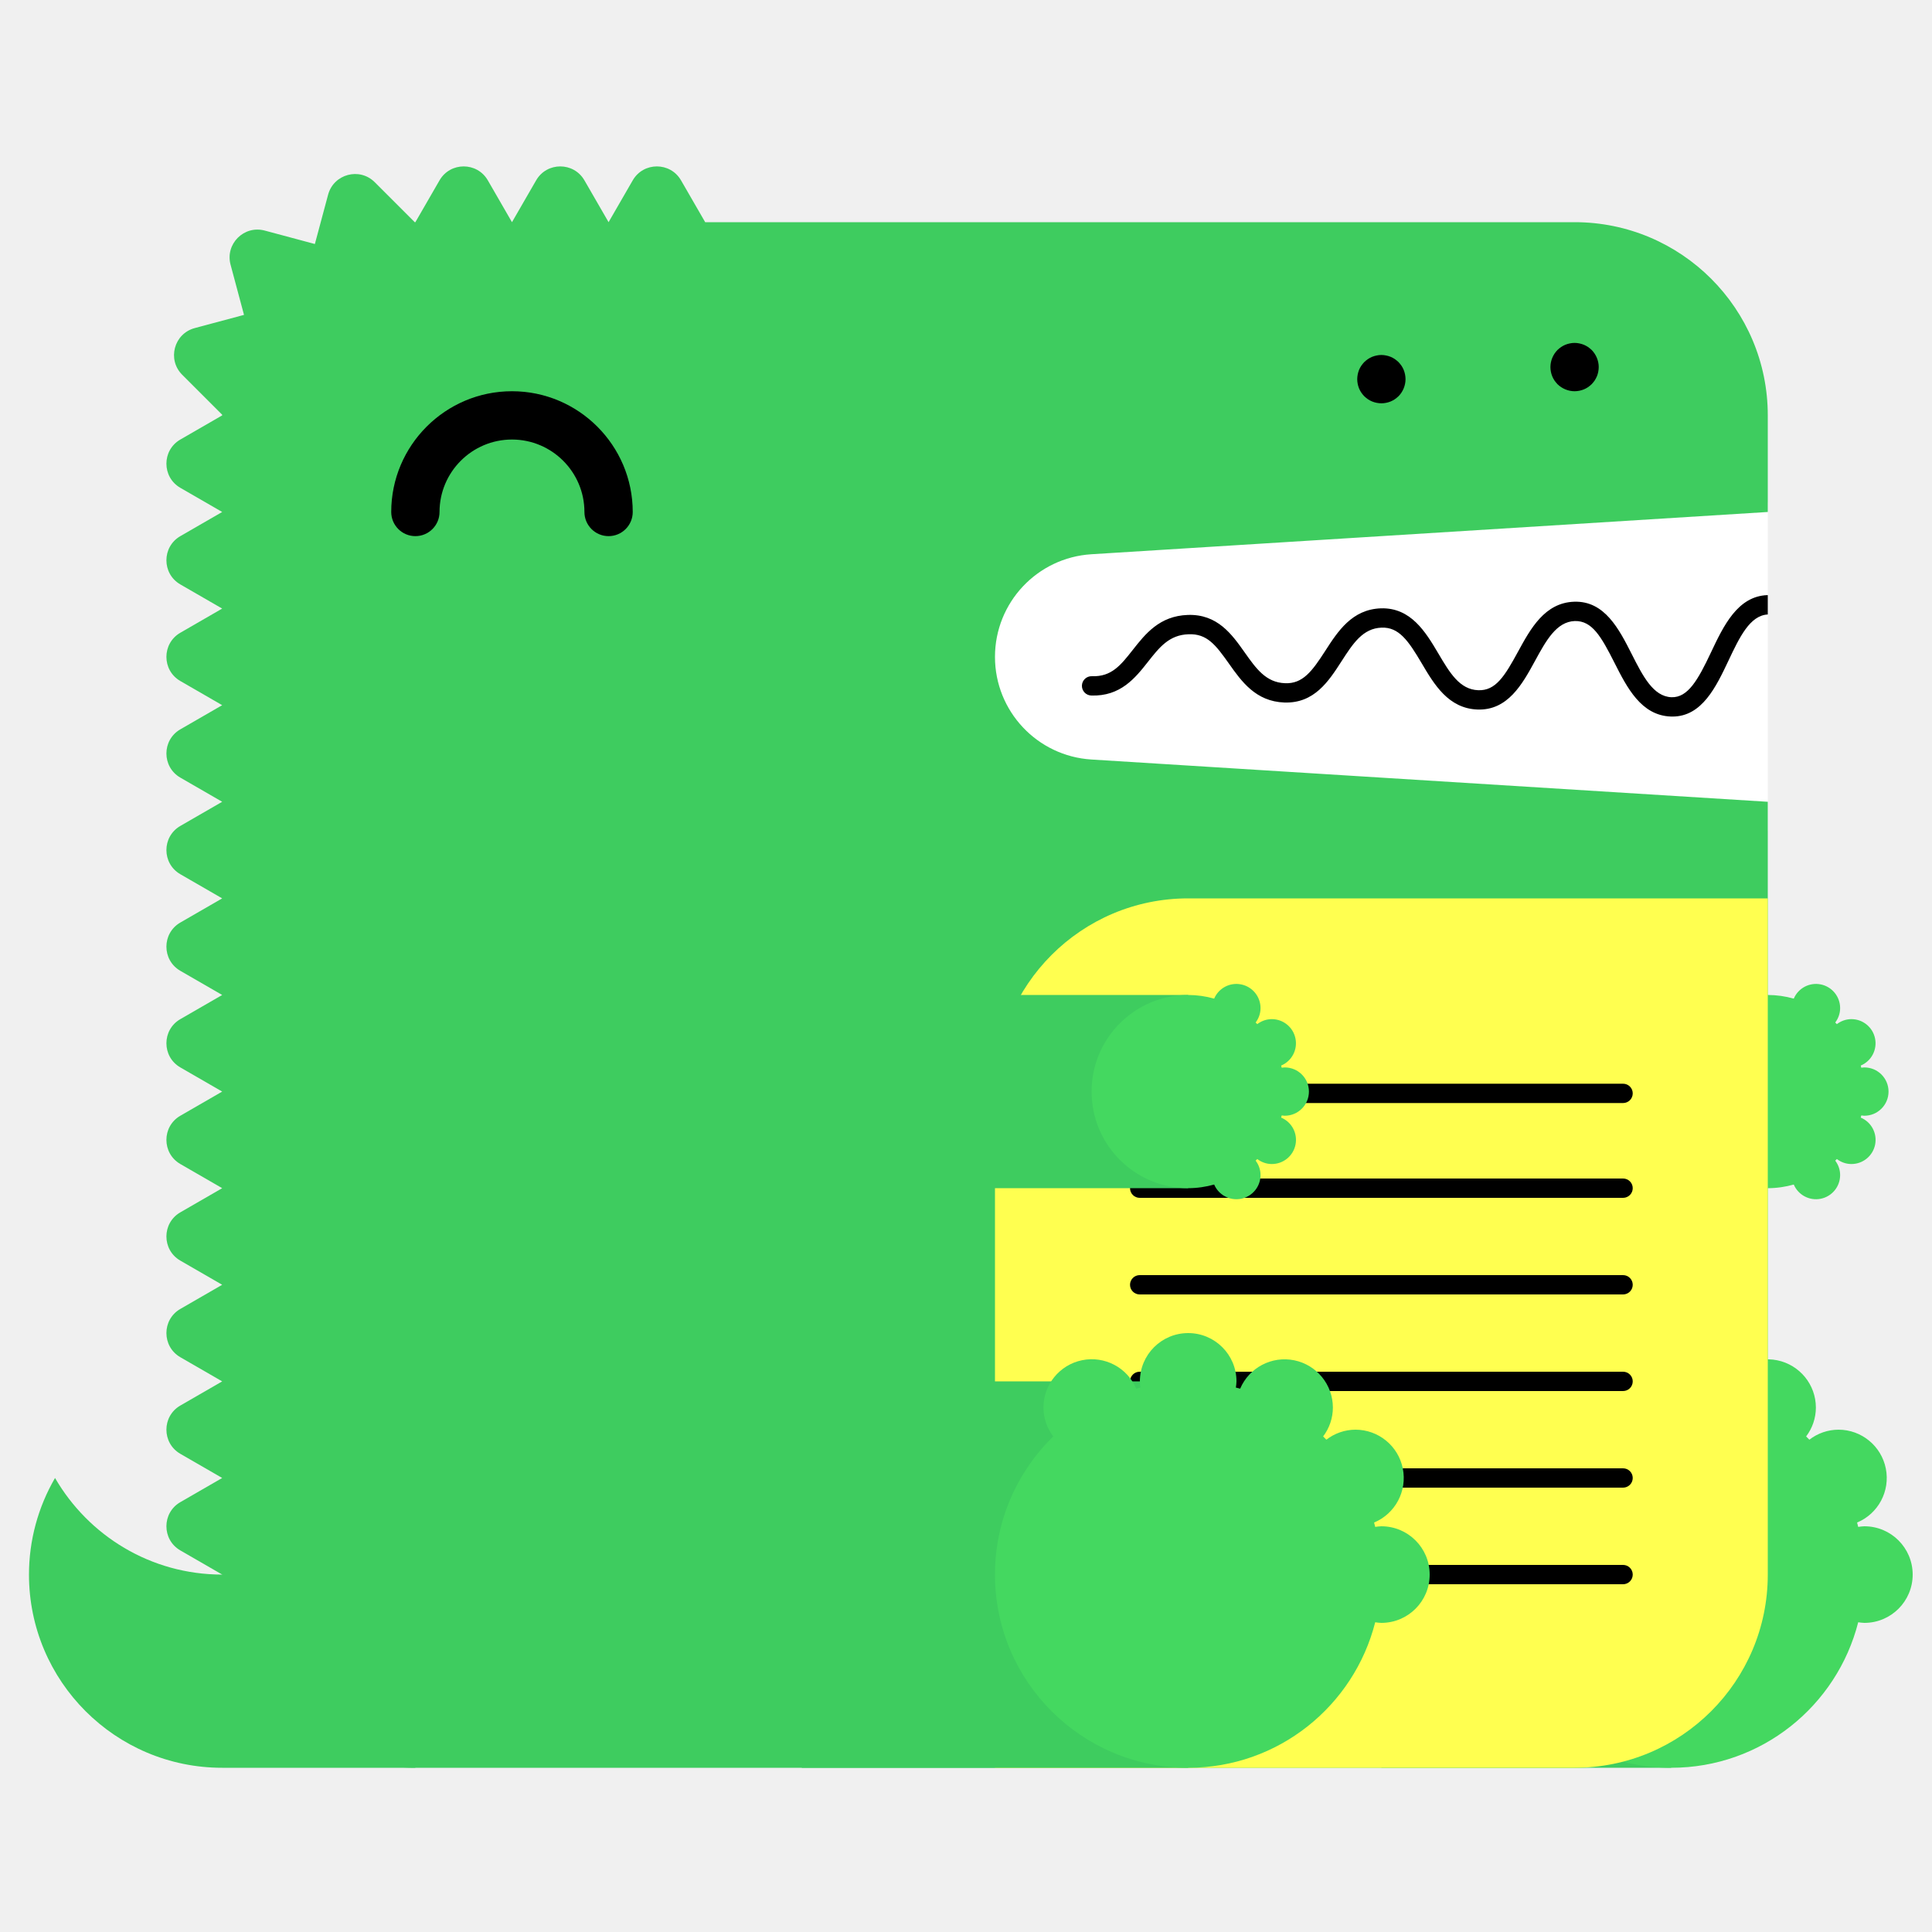
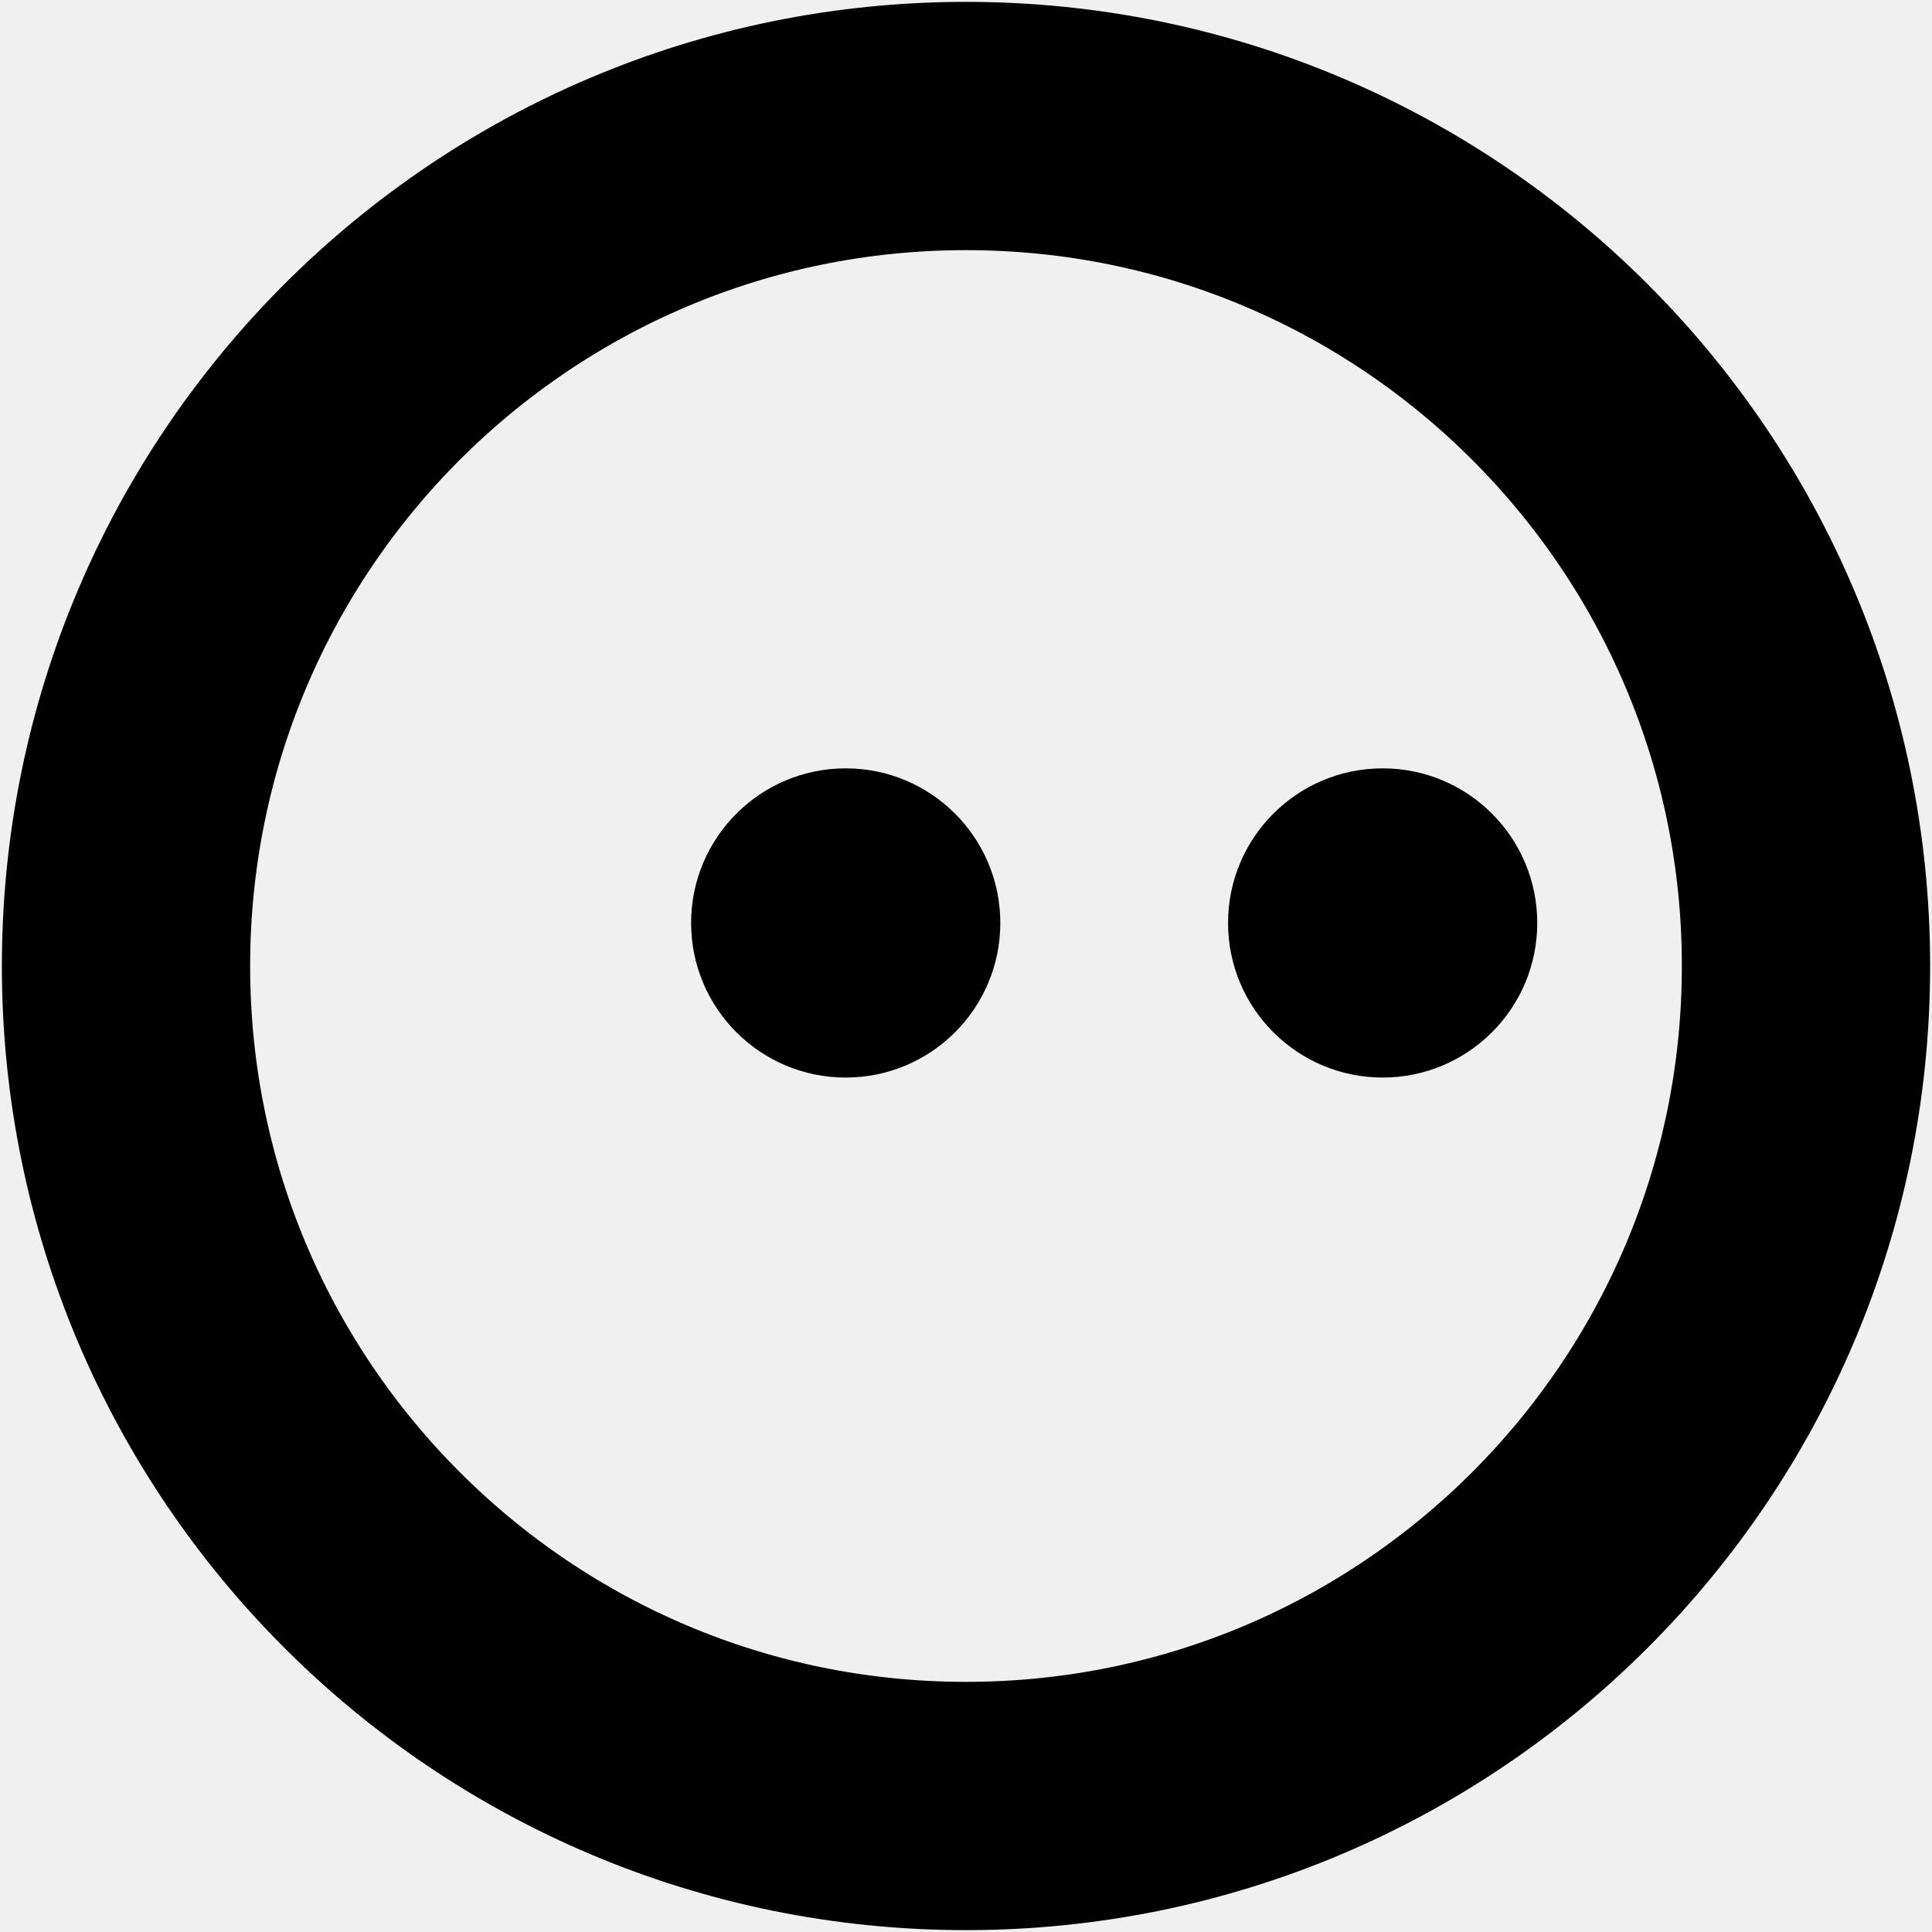
- <svg xmlns="http://www.w3.org/2000/svg" width="200" height="200" viewBox="0 0 200 200">
-   <g fill="none" fill-rule="evenodd">
-     <path fill="#FFF" d="M99 52h84v34H99z" />
-     <path d="M23 163c-7.398 0-13.843-4.027-17.303-10A19.886 19.886 0 0 0 3 163c0 11.046 8.954 20 20 20h20v-20H23z" fill="#3ECC5F" />
-     <path d="M112.98 57.376L183 53V43c0-11.046-8.954-20-20-20H73l-2.5-4.33c-1.112-1.925-3.889-1.925-5 0L63 23l-2.5-4.33c-1.111-1.925-3.889-1.925-5 0L53 23l-2.5-4.33c-1.111-1.925-3.889-1.925-5 0L43 23c-.022 0-.042.003-.065.003l-4.142-4.141c-1.57-1.571-4.252-.853-4.828 1.294l-1.369 5.104-5.192-1.392c-2.148-.575-4.111 1.389-3.535 3.536l1.39 5.193-5.102 1.367c-2.148.576-2.867 3.259-1.296 4.83l4.142 4.142c0 .021-.003.042-.003.064l-4.33 2.5c-1.925 1.111-1.925 3.889 0 5L23 53l-4.33 2.5c-1.925 1.111-1.925 3.889 0 5L23 63l-4.33 2.5c-1.925 1.111-1.925 3.889 0 5L23 73l-4.33 2.5c-1.925 1.111-1.925 3.889 0 5L23 83l-4.33 2.5c-1.925 1.111-1.925 3.889 0 5L23 93l-4.33 2.5c-1.925 1.111-1.925 3.889 0 5L23 103l-4.33 2.5c-1.925 1.111-1.925 3.889 0 5L23 113l-4.33 2.5c-1.925 1.111-1.925 3.889 0 5L23 123l-4.33 2.5c-1.925 1.111-1.925 3.889 0 5L23 133l-4.33 2.5c-1.925 1.111-1.925 3.889 0 5L23 143l-4.33 2.5c-1.925 1.111-1.925 3.889 0 5L23 153l-4.33 2.5c-1.925 1.111-1.925 3.889 0 5L23 163c0 11.046 8.954 20 20 20h120c11.046 0 20-8.954 20-20V83l-70.02-4.376A10.645 10.645 0 0 1 103 68c0-5.621 4.37-10.273 9.98-10.624" fill="#3ECC5F" />
-     <path fill="#3ECC5F" d="M143 183h30v-40h-30z" />
-     <path d="M193 158c-.219 0-.428.037-.639.064-.038-.15-.074-.301-.116-.451A5 5 0 0 0 190.32 148a4.96 4.96 0 0 0-3.016 1.036 26.531 26.531 0 0 0-.335-.336 4.955 4.955 0 0 0 1.011-2.987 5 5 0 0 0-9.599-1.959c-.148-.042-.297-.077-.445-.115.027-.211.064-.42.064-.639a5 5 0 0 0-5-5 5 5 0 0 0-5 5c0 .219.037.428.064.639-.148.038-.297.073-.445.115a4.998 4.998 0 0 0-9.599 1.959c0 1.125.384 2.151 1.011 2.987-3.717 3.632-6.031 8.693-6.031 14.3 0 11.046 8.954 20 20 20 9.339 0 17.16-6.41 19.361-15.064.211.027.42.064.639.064a5 5 0 0 0 5-5 5 5 0 0 0-5-5" fill="#44D860" />
-     <path fill="#3ECC5F" d="M153 123h30v-20h-30z" />
-     <path d="M193 115.5a2.5 2.5 0 1 0 0-5c-.109 0-.214.019-.319.032-.02-.075-.037-.15-.058-.225a2.501 2.501 0 0 0-.963-4.807c-.569 0-1.088.197-1.508.518a6.653 6.653 0 0 0-.168-.168c.314-.417.506-.931.506-1.494a2.5 2.5 0 0 0-4.8-.979A9.987 9.987 0 0 0 183 103c-5.522 0-10 4.478-10 10s4.478 10 10 10c.934 0 1.833-.138 2.69-.377a2.5 2.5 0 0 0 4.8-.979c0-.563-.192-1.077-.506-1.494.057-.055.113-.111.168-.168.42.321.939.518 1.508.518a2.5 2.5 0 0 0 .963-4.807c.021-.074.038-.15.058-.225.105.013.21.032.319.032" fill="#44D860" />
-     <path d="M63 55.5a2.5 2.5 0 0 1-2.5-2.5c0-4.136-3.364-7.5-7.5-7.5s-7.5 3.364-7.5 7.5a2.5 2.5 0 1 1-5 0c0-6.893 5.607-12.5 12.5-12.5S65.5 46.107 65.5 53a2.5 2.5 0 0 1-2.5 2.5" fill="#000" />
-     <path d="M103 183h60c11.046 0 20-8.954 20-20V93h-60c-11.046 0-20 8.954-20 20v70z" fill="#FFFF50" />
-     <path d="M168.02 124h-50.04a1 1 0 1 1 0-2h50.04a1 1 0 1 1 0 2m0 20h-50.04a1 1 0 1 1 0-2h50.04a1 1 0 1 1 0 2m0 20h-50.04a1 1 0 1 1 0-2h50.04a1 1 0 1 1 0 2m0-49.814h-50.04a1 1 0 1 1 0-2h50.04a1 1 0 1 1 0 2m0 19.814h-50.04a1 1 0 1 1 0-2h50.04a1 1 0 1 1 0 2m0 20h-50.04a1 1 0 1 1 0-2h50.04a1 1 0 1 1 0 2M183 61.611c-.012 0-.022-.006-.034-.005-3.09.105-4.552 3.196-5.842 5.923-1.346 2.85-2.387 4.703-4.093 4.647-1.889-.068-2.969-2.202-4.113-4.46-1.314-2.594-2.814-5.536-5.963-5.426-3.046.104-4.513 2.794-5.807 5.167-1.377 2.528-2.314 4.065-4.121 3.994-1.927-.07-2.951-1.805-4.136-3.813-1.321-2.236-2.848-4.75-5.936-4.664-2.994.103-4.465 2.385-5.763 4.4-1.373 2.13-2.335 3.428-4.165 3.351-1.973-.07-2.992-1.51-4.171-3.177-1.324-1.873-2.816-3.993-5.895-3.89-2.928.1-4.399 1.97-5.696 3.618-1.232 1.564-2.194 2.802-4.229 2.724a1 1 0 0 0-.072 2c3.017.101 4.545-1.8 5.872-3.487 1.177-1.496 2.193-2.787 4.193-2.855 1.926-.082 2.829 1.115 4.195 3.045 1.297 1.834 2.769 3.914 5.731 4.021 3.103.104 4.596-2.215 5.918-4.267 1.182-1.834 2.202-3.417 4.15-3.484 1.793-.067 2.769 1.35 4.145 3.681 1.297 2.197 2.766 4.686 5.787 4.796 3.125.108 4.634-2.62 5.949-5.035 1.139-2.088 2.214-4.06 4.119-4.126 1.793-.042 2.728 1.595 4.111 4.33 1.292 2.553 2.757 5.445 5.825 5.556l.169.003c3.064 0 4.518-3.075 5.805-5.794 1.139-2.41 2.217-4.68 4.067-4.773v-2z" fill="#000" />
-     <path fill="#3ECC5F" d="M83 183h40v-40H83z" />
-     <path d="M143 158c-.219 0-.428.037-.639.064-.038-.15-.074-.301-.116-.451A5 5 0 0 0 140.32 148a4.96 4.96 0 0 0-3.016 1.036 26.531 26.531 0 0 0-.335-.336 4.955 4.955 0 0 0 1.011-2.987 5 5 0 0 0-9.599-1.959c-.148-.042-.297-.077-.445-.115.027-.211.064-.42.064-.639a5 5 0 0 0-5-5 5 5 0 0 0-5 5c0 .219.037.428.064.639-.148.038-.297.073-.445.115a4.998 4.998 0 0 0-9.599 1.959c0 1.125.384 2.151 1.011 2.987-3.717 3.632-6.031 8.693-6.031 14.3 0 11.046 8.954 20 20 20 9.339 0 17.16-6.41 19.361-15.064.211.027.42.064.639.064a5 5 0 0 0 5-5 5 5 0 0 0-5-5" fill="#44D860" />
-     <path fill="#3ECC5F" d="M83 123h40v-20H83z" />
-     <path d="M133 115.5a2.5 2.5 0 1 0 0-5c-.109 0-.214.019-.319.032-.02-.075-.037-.15-.058-.225a2.501 2.501 0 0 0-.963-4.807c-.569 0-1.088.197-1.508.518a6.653 6.653 0 0 0-.168-.168c.314-.417.506-.931.506-1.494a2.5 2.5 0 0 0-4.8-.979A9.987 9.987 0 0 0 123 103c-5.522 0-10 4.478-10 10s4.478 10 10 10c.934 0 1.833-.138 2.69-.377a2.5 2.5 0 0 0 4.8-.979c0-.563-.192-1.077-.506-1.494.057-.055.113-.111.168-.168.42.321.939.518 1.508.518a2.5 2.5 0 0 0 .963-4.807c.021-.074.038-.15.058-.225.105.013.21.032.319.032" fill="#44D860" />
-     <path d="M143 41.75c-.16 0-.33-.02-.49-.05a2.52 2.52 0 0 1-.47-.14c-.15-.06-.29-.14-.431-.23-.13-.09-.259-.2-.38-.31-.109-.12-.219-.24-.309-.38s-.17-.28-.231-.43a2.619 2.619 0 0 1-.189-.96c0-.16.02-.33.05-.49.03-.16.08-.31.139-.47.061-.15.141-.29.231-.43.09-.13.2-.26.309-.38.121-.11.25-.22.38-.31.141-.09.281-.17.431-.23.149-.06.31-.11.47-.14.32-.07.65-.07.98 0 .159.03.32.08.47.14.149.06.29.14.43.23.13.09.259.2.38.31.11.12.22.25.31.38.09.14.17.28.23.43.06.16.11.31.14.47.029.16.05.33.05.49 0 .66-.271 1.31-.73 1.77-.121.11-.25.22-.38.31-.14.09-.281.17-.43.23a2.565 2.565 0 0 1-.96.19m20-1.25c-.66 0-1.3-.27-1.771-.73a3.802 3.802 0 0 1-.309-.38c-.09-.14-.17-.28-.231-.43a2.619 2.619 0 0 1-.189-.96c0-.66.27-1.3.729-1.77.121-.11.25-.22.38-.31.141-.09.281-.17.431-.23.149-.06.31-.11.47-.14.32-.07.66-.07.98 0 .159.03.32.08.47.14.149.06.29.14.43.23.13.09.259.2.38.31.459.47.73 1.11.73 1.77 0 .16-.021.33-.05.49-.03.16-.08.32-.14.47-.07.15-.14.29-.23.43-.09.13-.2.26-.31.38-.121.11-.25.22-.38.31-.14.09-.281.17-.43.23a2.565 2.565 0 0 1-.96.19" fill="#000" />
+ <svg xmlns="http://www.w3.org/2000/svg" version="1.1" id="Layer_1" x="0px" y="0px" viewBox="0 0 500 500" style="enable-background:new 0 0 500 500;" xml:space="preserve">
+   <style type="text/css">
+ 	.st0{fill:none;stroke:#000000;stroke-width:64.254;stroke-linejoin:round;stroke-miterlimit:10;}
+ </style>
+   <g>
+     <circle class="st0" cx="250" cy="250" r="217.39" />
+     <circle cx="357.83" cy="238.86" r="40.01" />
+     <circle cx="218.87" cy="238.86" r="40.01" />
  </g>
</svg>
